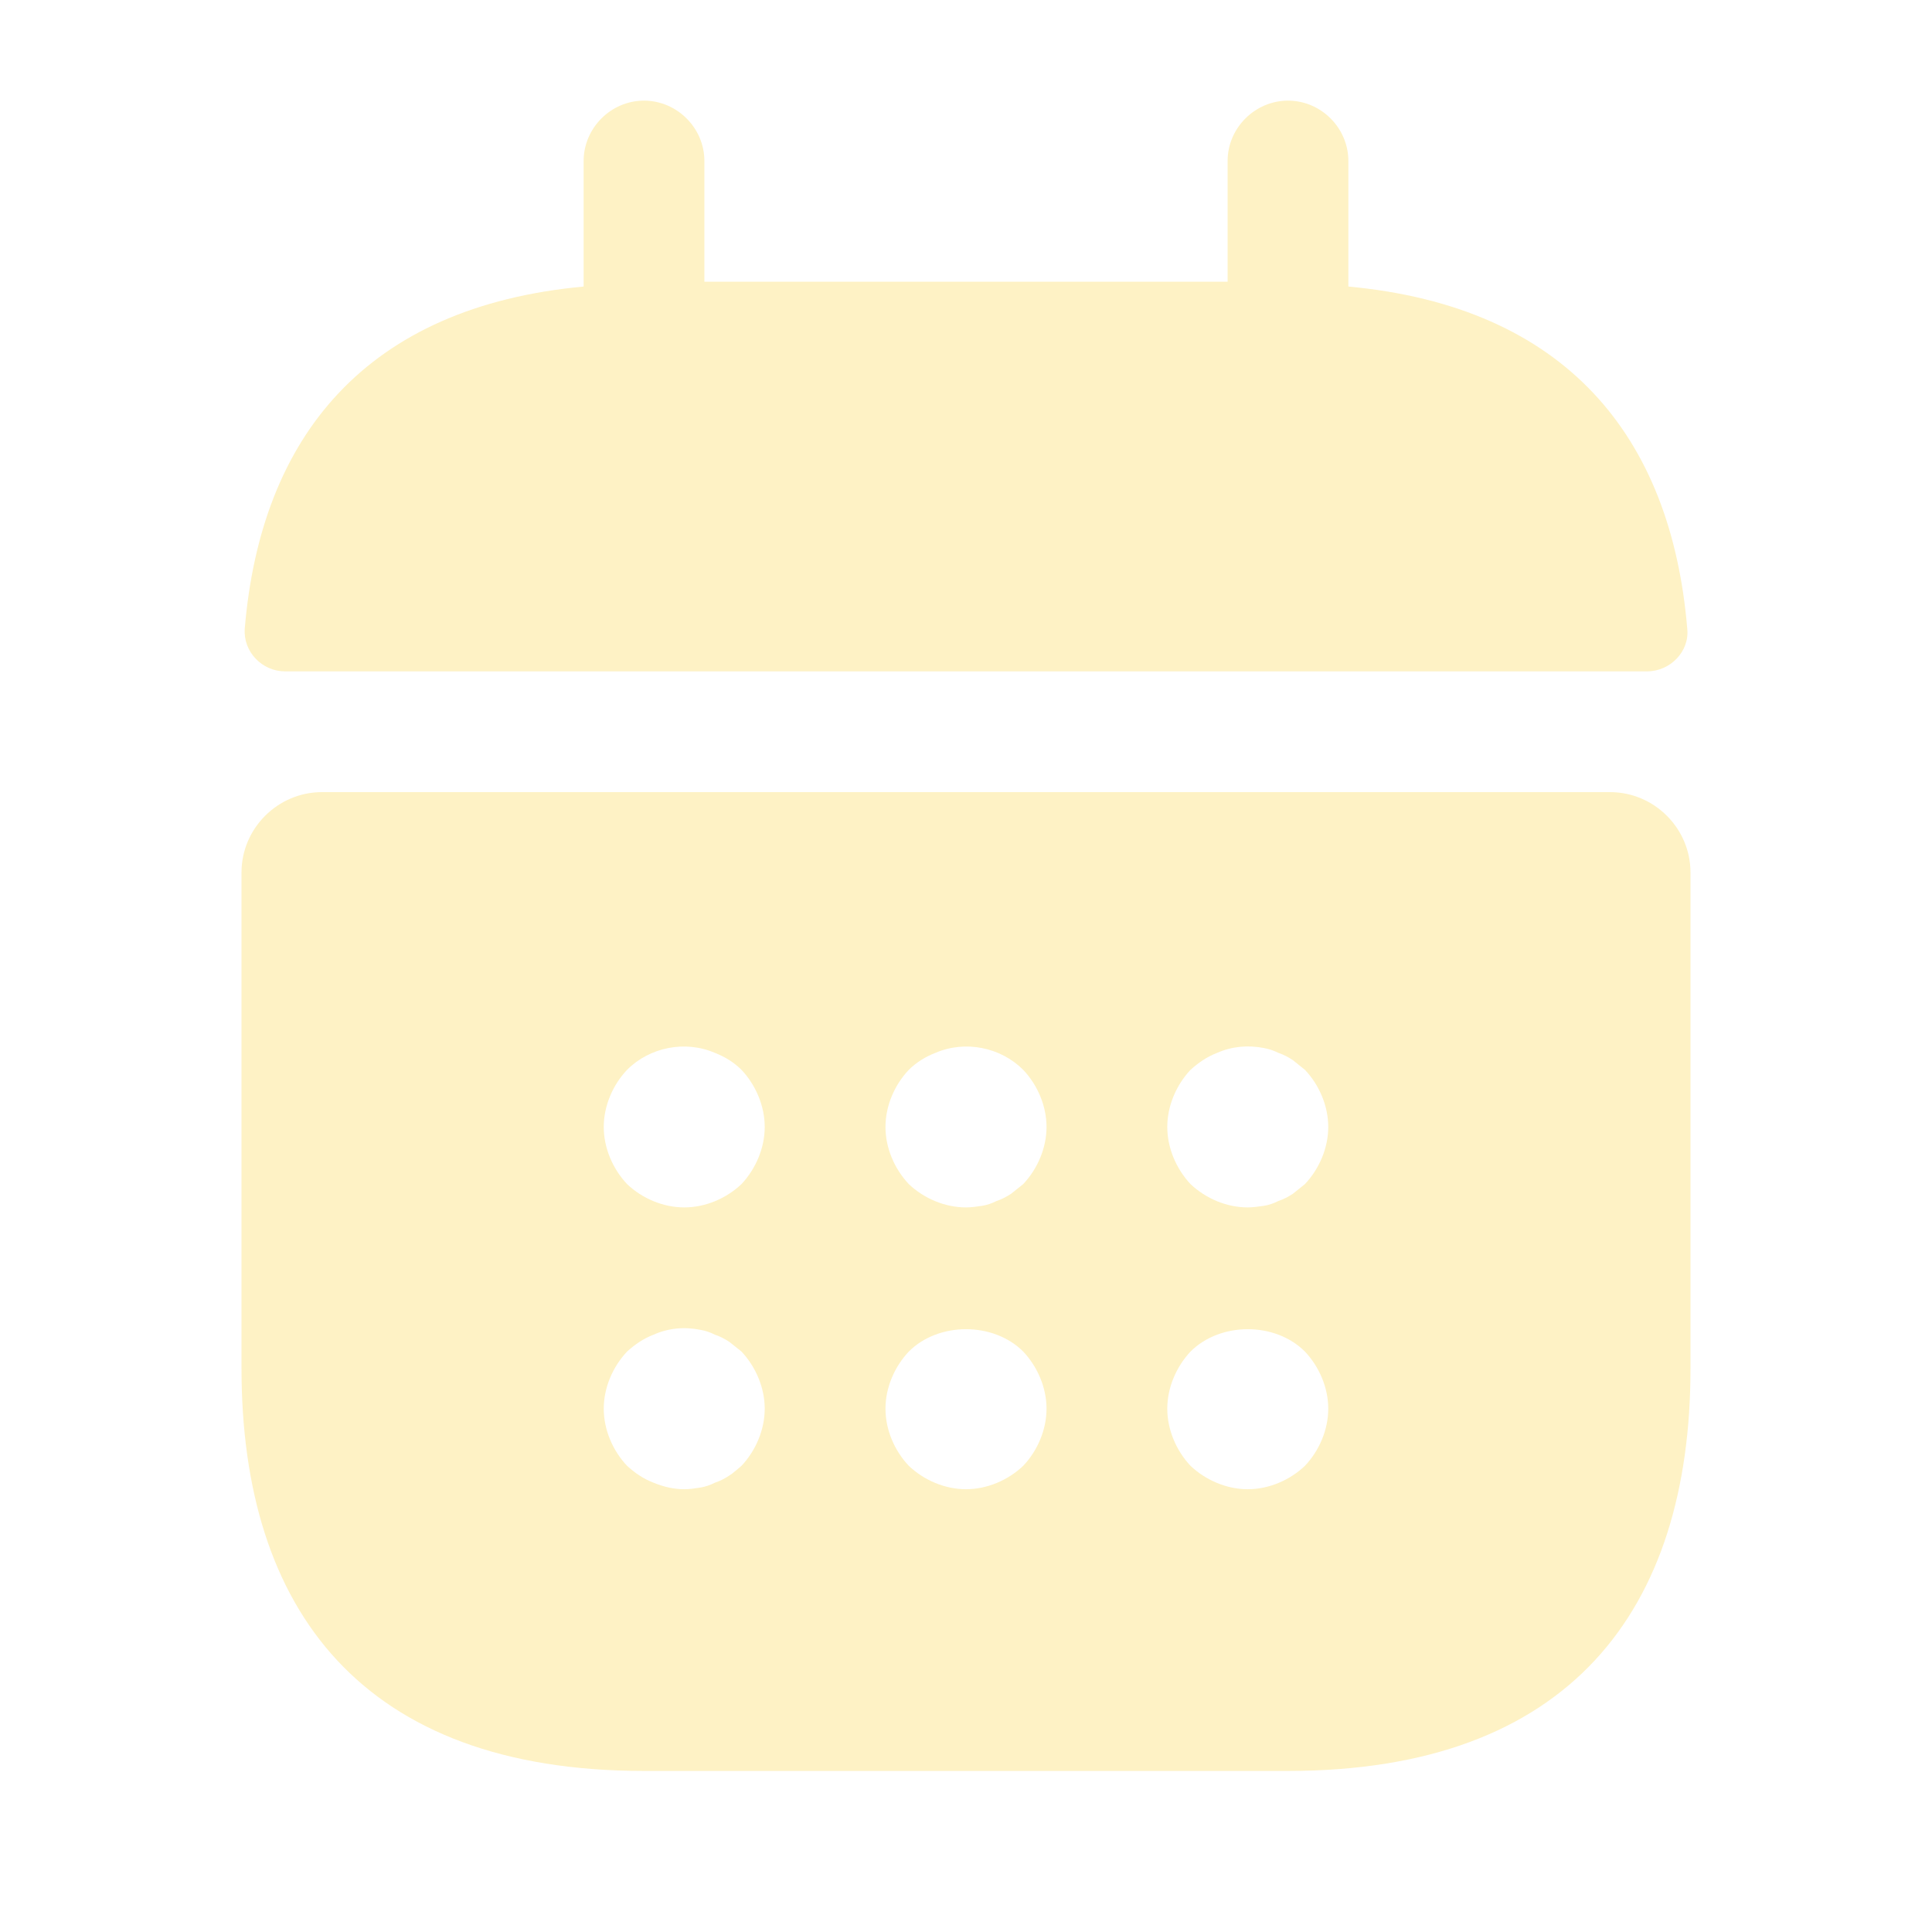
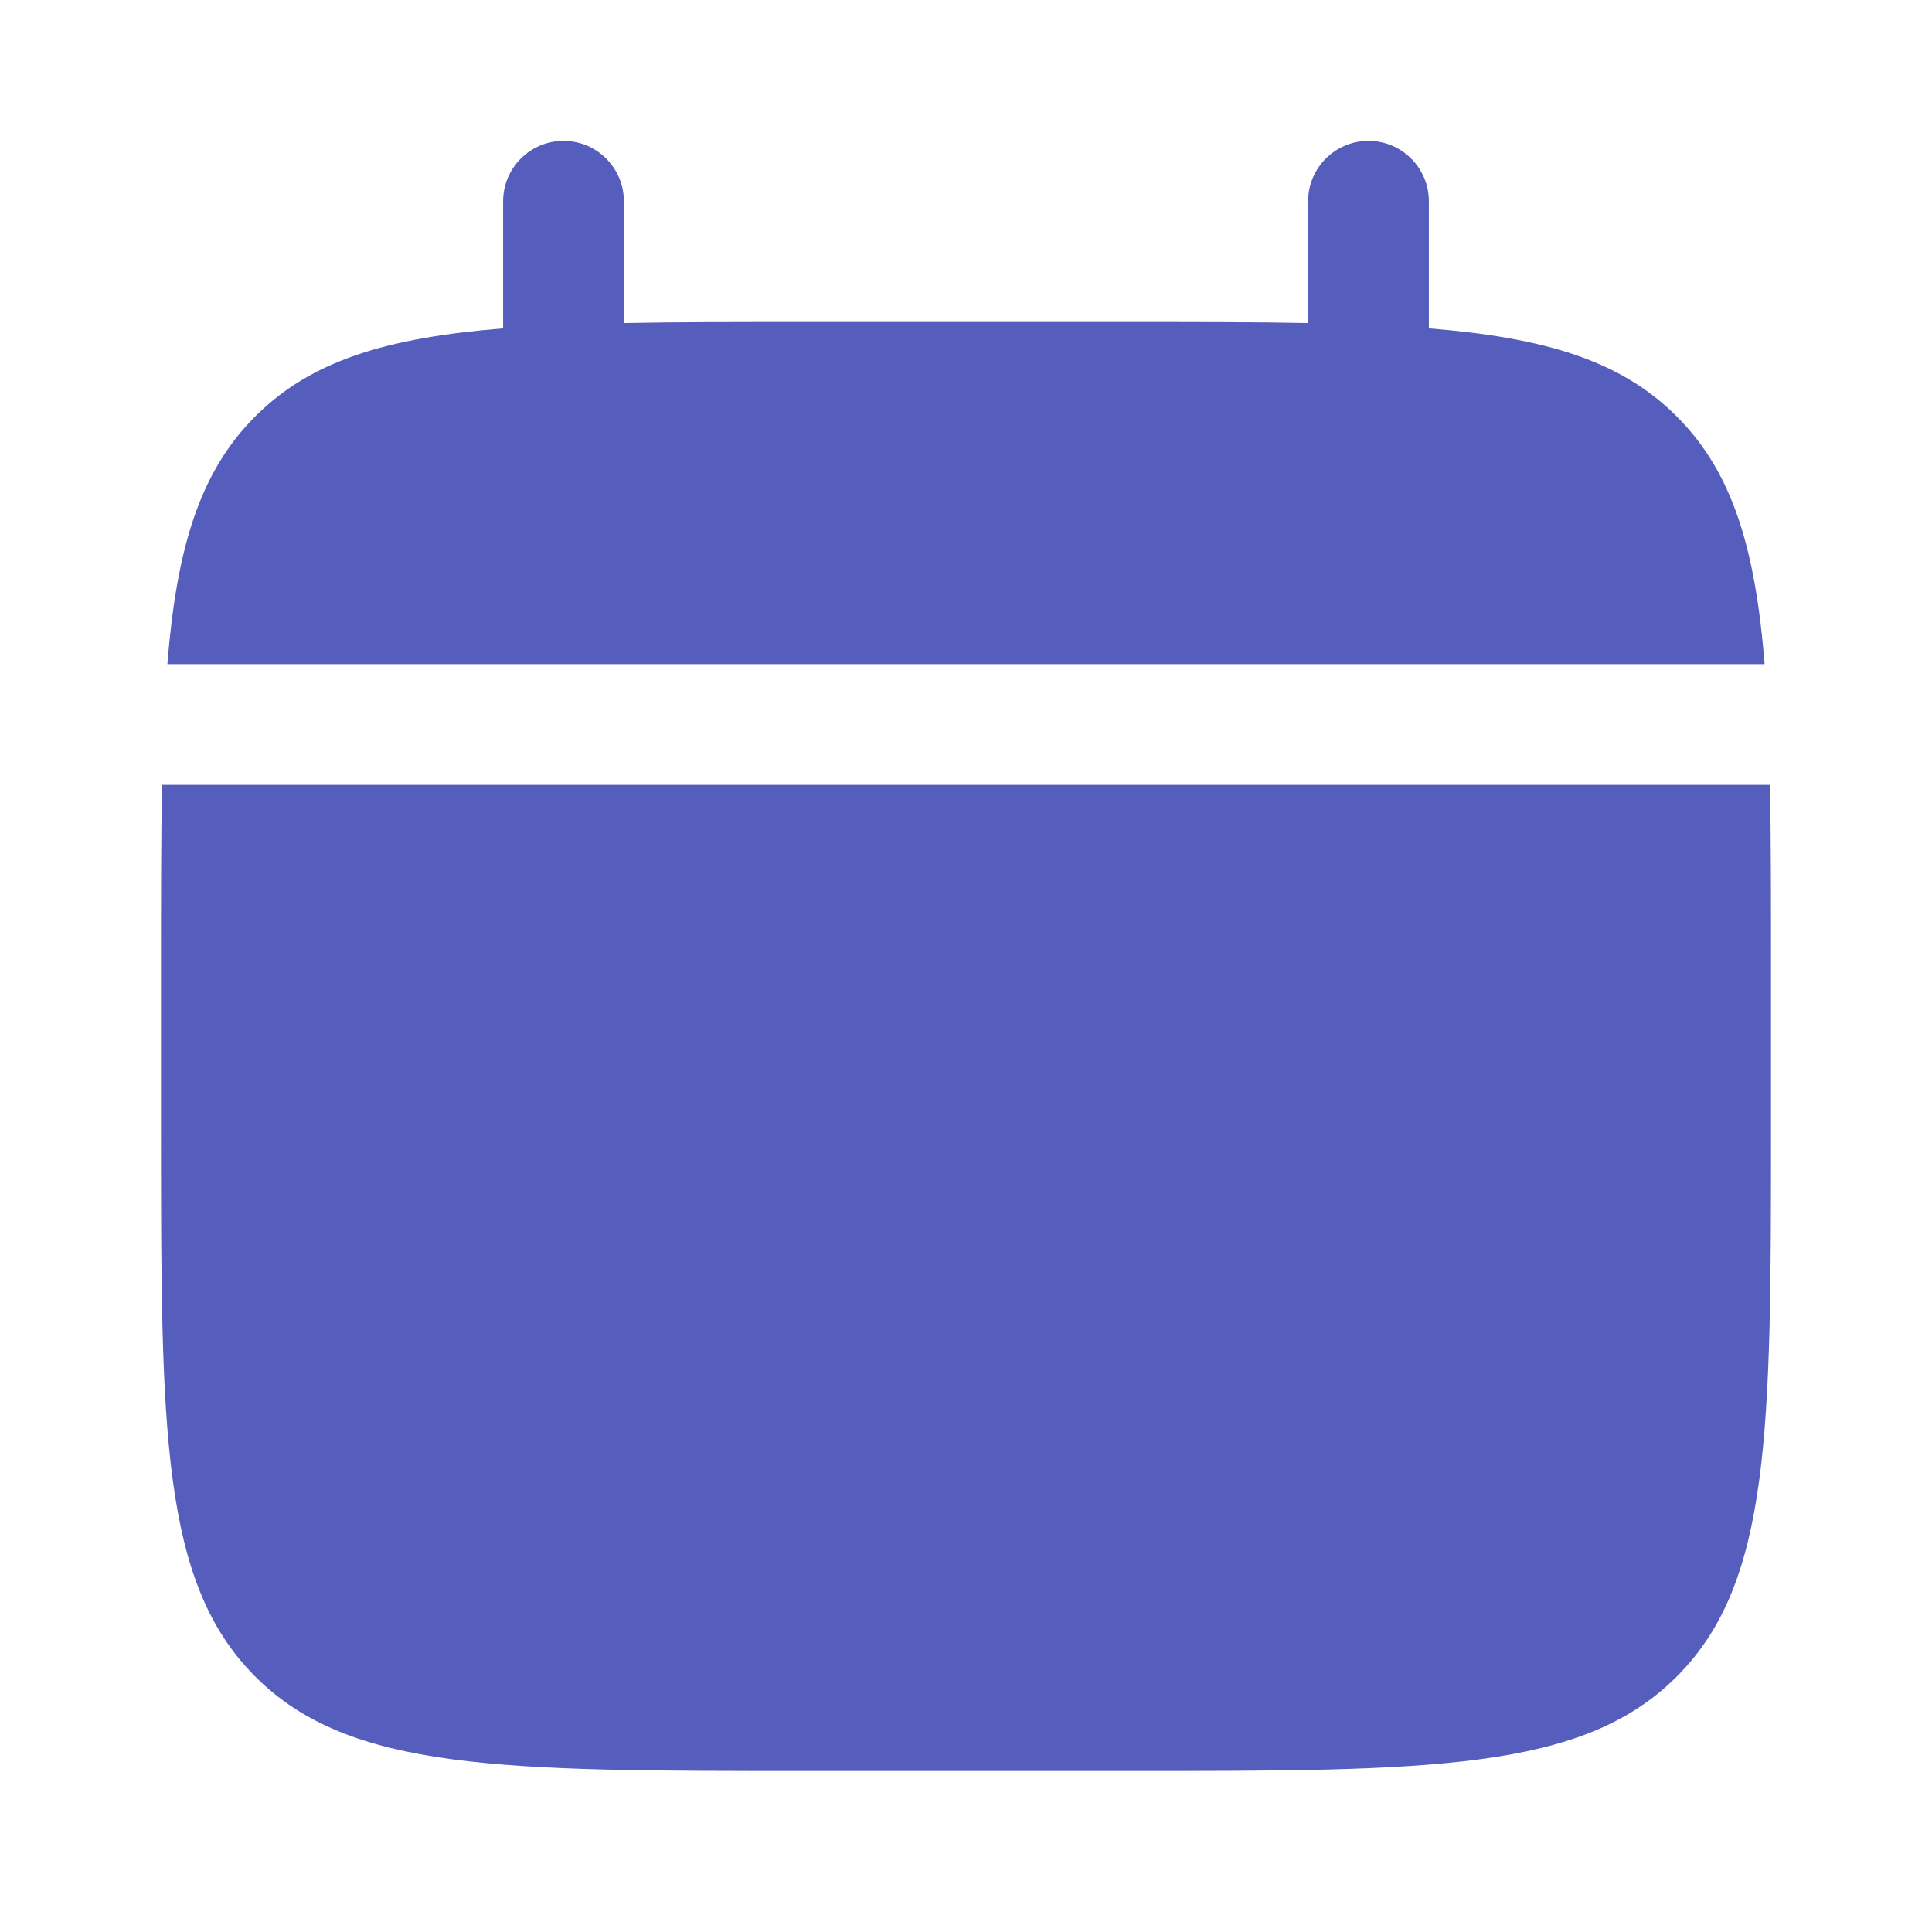
- <svg xmlns="http://www.w3.org/2000/svg" width="22" height="22" viewBox="0 0 22 22" fill="none">
-   <path d="M15.354 3.263V1.833C15.354 1.457 15.043 1.146 14.667 1.146C14.291 1.146 13.979 1.457 13.979 1.833V3.208H8.021V1.833C8.021 1.457 7.709 1.146 7.333 1.146C6.958 1.146 6.646 1.457 6.646 1.833V3.263C4.171 3.492 2.97 4.968 2.787 7.159C2.768 7.425 2.988 7.645 3.245 7.645H18.755C19.021 7.645 19.241 7.416 19.213 7.159C19.03 4.968 17.829 3.492 15.354 3.263Z" fill="#FEF2C5" />
-   <path d="M18.333 9.02H3.667C3.163 9.02 2.75 9.432 2.75 9.936V15.583C2.75 18.333 4.125 20.166 7.333 20.166H14.667C17.875 20.166 19.25 18.333 19.25 15.583V9.936C19.25 9.432 18.837 9.02 18.333 9.02ZM8.443 16.692C8.397 16.729 8.351 16.774 8.305 16.802C8.25 16.839 8.195 16.866 8.14 16.884C8.085 16.912 8.03 16.93 7.975 16.939C7.911 16.949 7.856 16.958 7.792 16.958C7.673 16.958 7.553 16.93 7.443 16.884C7.324 16.839 7.232 16.774 7.141 16.692C6.976 16.518 6.875 16.279 6.875 16.041C6.875 15.803 6.976 15.565 7.141 15.39C7.232 15.308 7.324 15.244 7.443 15.198C7.608 15.124 7.792 15.106 7.975 15.143C8.03 15.152 8.085 15.17 8.14 15.198C8.195 15.216 8.25 15.244 8.305 15.28C8.351 15.317 8.397 15.354 8.443 15.39C8.607 15.565 8.708 15.803 8.708 16.041C8.708 16.279 8.607 16.518 8.443 16.692ZM8.443 13.484C8.268 13.649 8.03 13.749 7.792 13.749C7.553 13.749 7.315 13.649 7.141 13.484C6.976 13.309 6.875 13.071 6.875 12.833C6.875 12.595 6.976 12.356 7.141 12.182C7.397 11.925 7.801 11.843 8.14 11.989C8.259 12.035 8.36 12.1 8.443 12.182C8.607 12.356 8.708 12.595 8.708 12.833C8.708 13.071 8.607 13.309 8.443 13.484ZM11.651 16.692C11.477 16.857 11.238 16.958 11 16.958C10.762 16.958 10.523 16.857 10.349 16.692C10.184 16.518 10.083 16.279 10.083 16.041C10.083 15.803 10.184 15.565 10.349 15.39C10.688 15.051 11.312 15.051 11.651 15.39C11.816 15.565 11.917 15.803 11.917 16.041C11.917 16.279 11.816 16.518 11.651 16.692ZM11.651 13.484C11.605 13.52 11.559 13.557 11.513 13.594C11.458 13.63 11.403 13.658 11.348 13.676C11.293 13.704 11.238 13.722 11.183 13.731C11.119 13.74 11.064 13.749 11 13.749C10.762 13.749 10.523 13.649 10.349 13.484C10.184 13.309 10.083 13.071 10.083 12.833C10.083 12.595 10.184 12.356 10.349 12.182C10.432 12.1 10.533 12.035 10.652 11.989C10.991 11.843 11.394 11.925 11.651 12.182C11.816 12.356 11.917 12.595 11.917 12.833C11.917 13.071 11.816 13.309 11.651 13.484ZM14.859 16.692C14.685 16.857 14.447 16.958 14.208 16.958C13.97 16.958 13.732 16.857 13.557 16.692C13.393 16.518 13.292 16.279 13.292 16.041C13.292 15.803 13.393 15.565 13.557 15.39C13.897 15.051 14.52 15.051 14.859 15.39C15.024 15.565 15.125 15.803 15.125 16.041C15.125 16.279 15.024 16.518 14.859 16.692ZM14.859 13.484C14.813 13.52 14.768 13.557 14.722 13.594C14.667 13.63 14.612 13.658 14.557 13.676C14.502 13.704 14.447 13.722 14.392 13.731C14.328 13.74 14.263 13.749 14.208 13.749C13.97 13.749 13.732 13.649 13.557 13.484C13.393 13.309 13.292 13.071 13.292 12.833C13.292 12.595 13.393 12.356 13.557 12.182C13.649 12.1 13.741 12.035 13.86 11.989C14.025 11.916 14.208 11.898 14.392 11.934C14.447 11.944 14.502 11.962 14.557 11.989C14.612 12.008 14.667 12.035 14.722 12.072C14.768 12.109 14.813 12.145 14.859 12.182C15.024 12.356 15.125 12.595 15.125 12.833C15.125 13.071 15.024 13.309 14.859 13.484Z" fill="#FEF2C5" />
+ <svg xmlns="http://www.w3.org/2000/svg" width="800px" height="800px" viewBox="0 0 24 24" fill="none" opacity="0.9">
+   <g id="SVGRepo_bgCarrier" stroke-width="0" />
+   <g id="SVGRepo_tracerCarrier" stroke-linecap="round" stroke-linejoin="round" />
+   <g id="SVGRepo_iconCarrier">
+     <path d="M22 14V12C22 11.161 22 10.415 21.987 9.75H2.013C2 10.415 2 11.161 2 12V14C2 17.771 2 19.657 3.172 20.828C4.343 22 6.229 22 10 22H14C17.771 22 19.657 22 20.828 20.828C22 19.657 22 17.771 22 14Z" fill="#434bb6" />
+     <path d="M7.75 2.5C7.75 2.086 7.414 1.75 7 1.75C6.586 1.75 6.25 2.086 6.25 2.5V4.079C4.811 4.195 3.866 4.477 3.172 5.172C2.477 5.866 2.195 6.811 2.079 8.25H21.921C21.805 6.811 21.523 5.866 20.828 5.172C20.134 4.477 19.189 4.195 17.75 4.079V2.5C17.75 2.086 17.414 1.75 17 1.75C16.586 1.75 16.25 2.086 16.25 2.5V4.013C15.585 4 14.839 4 14 4H10C9.161 4 8.415 4 7.75 4.013V2.5Z" fill="#434bb6" />
+   </g>
</svg>
